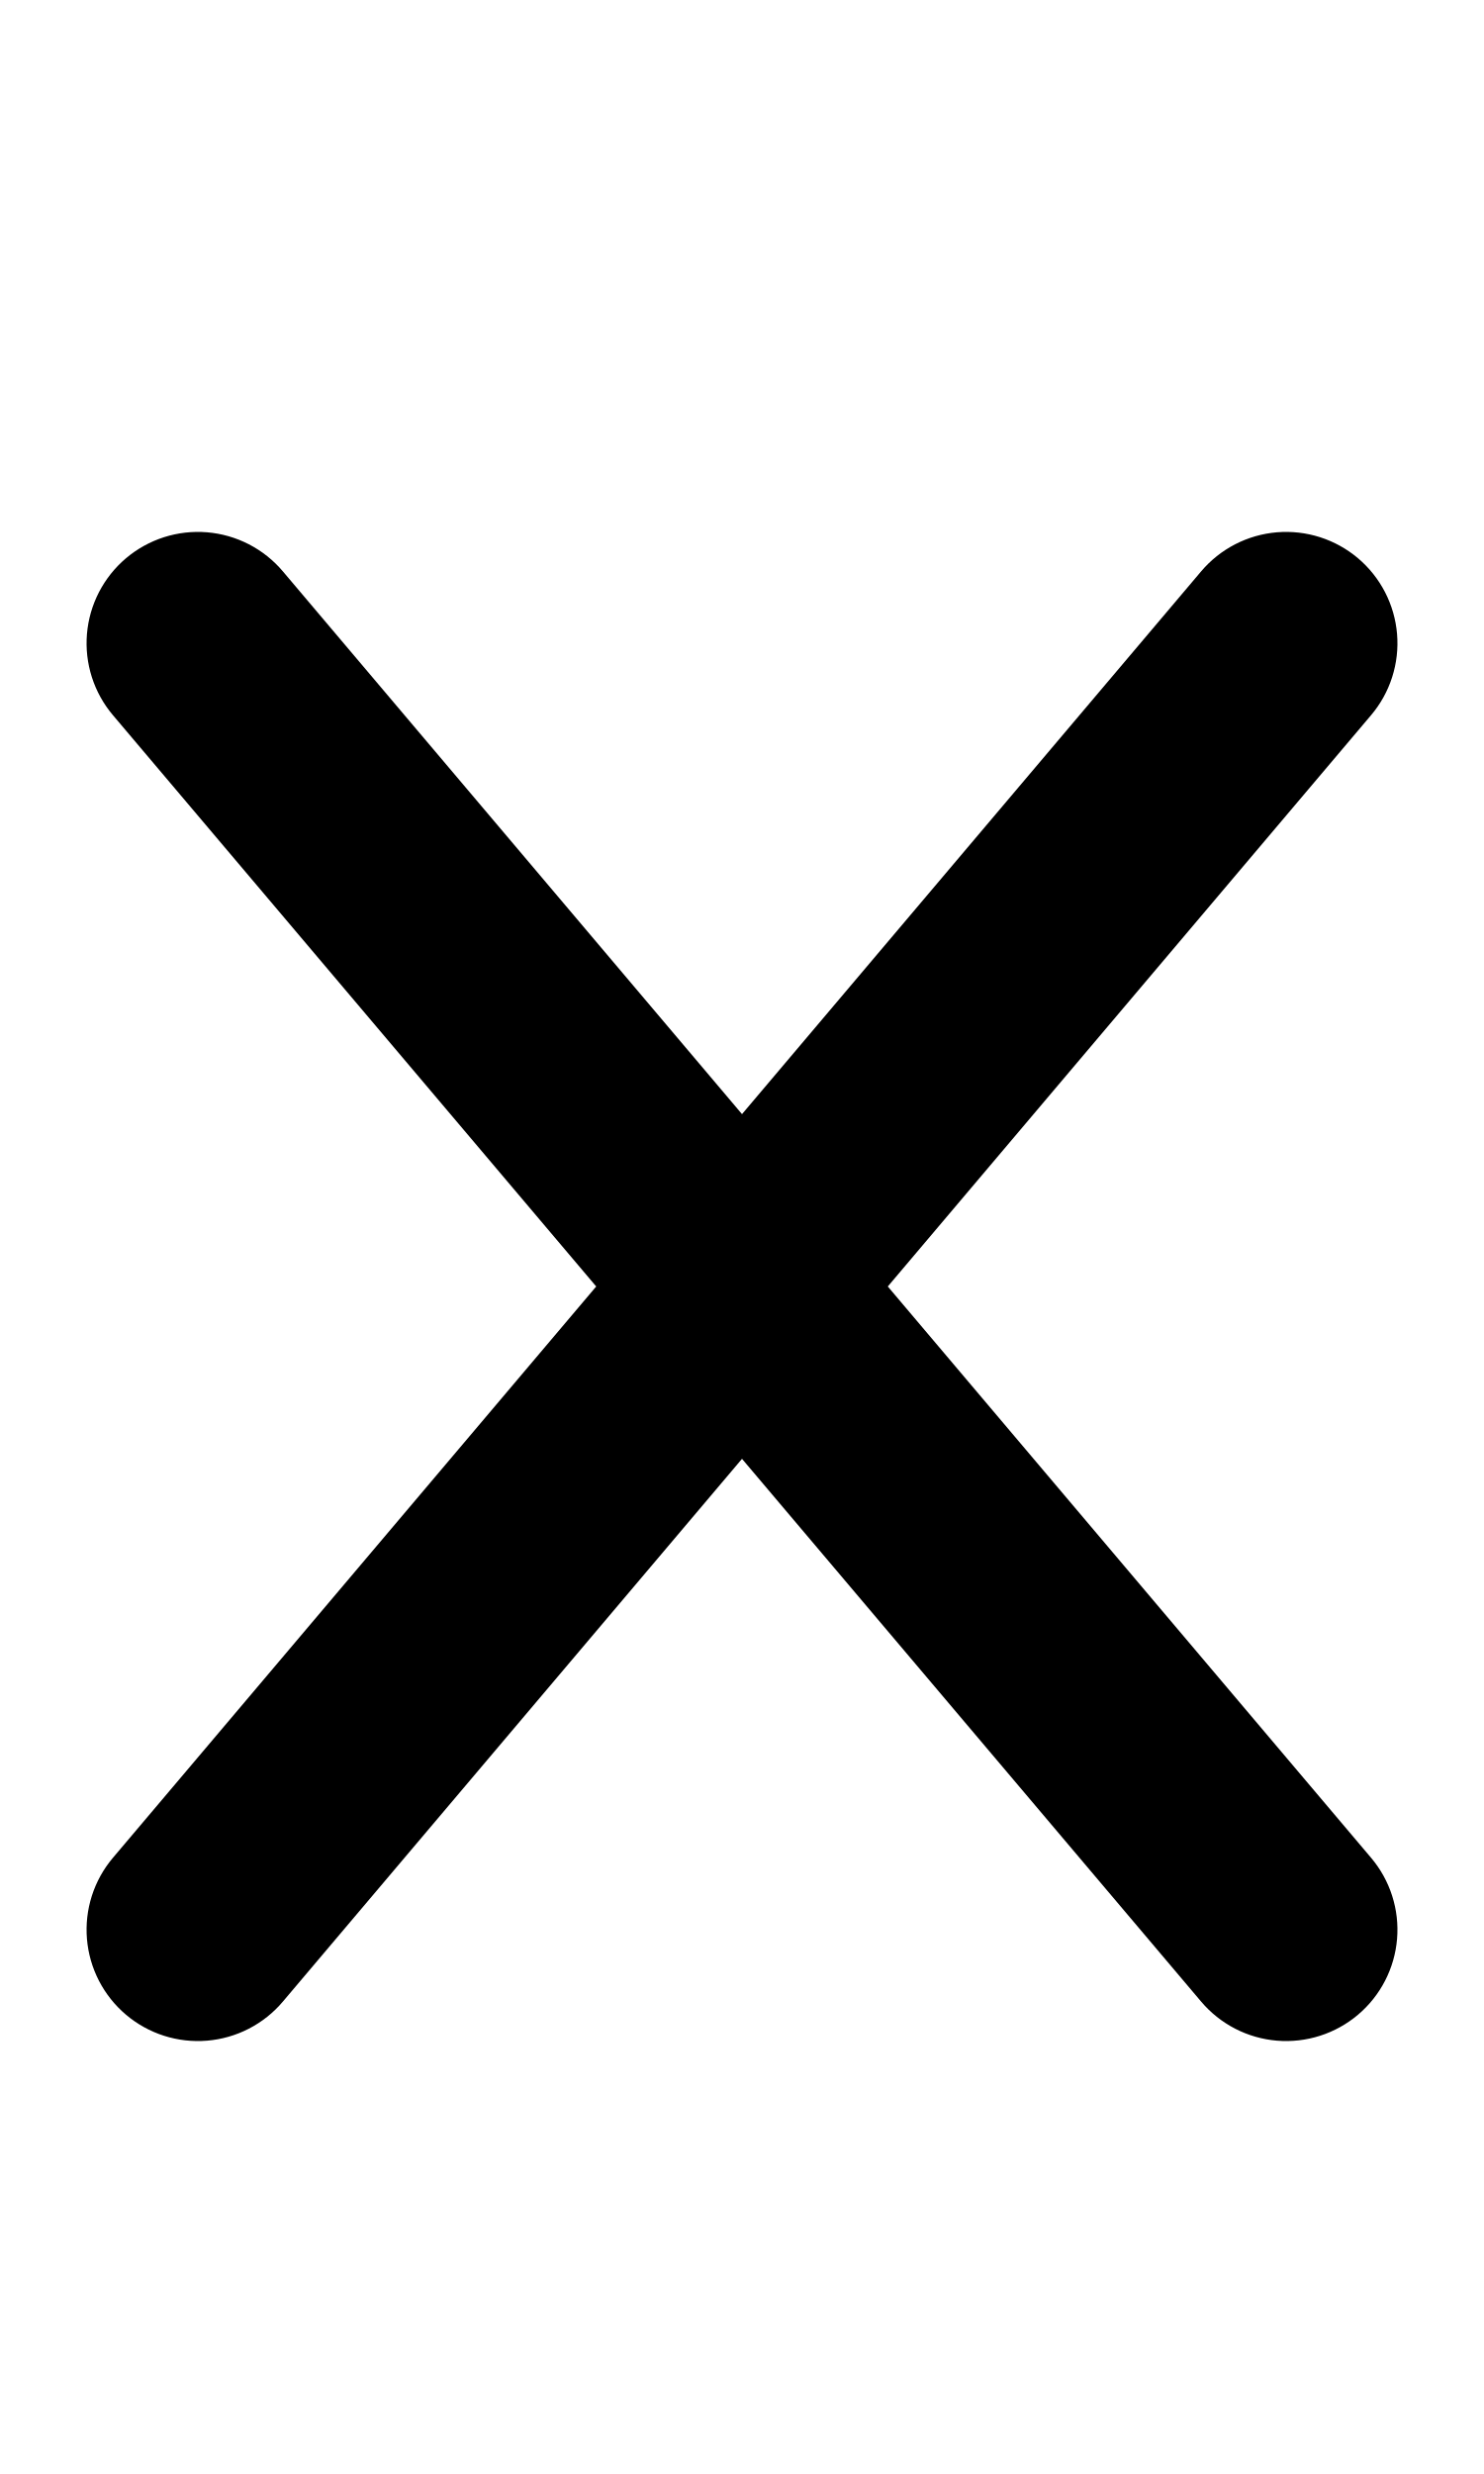
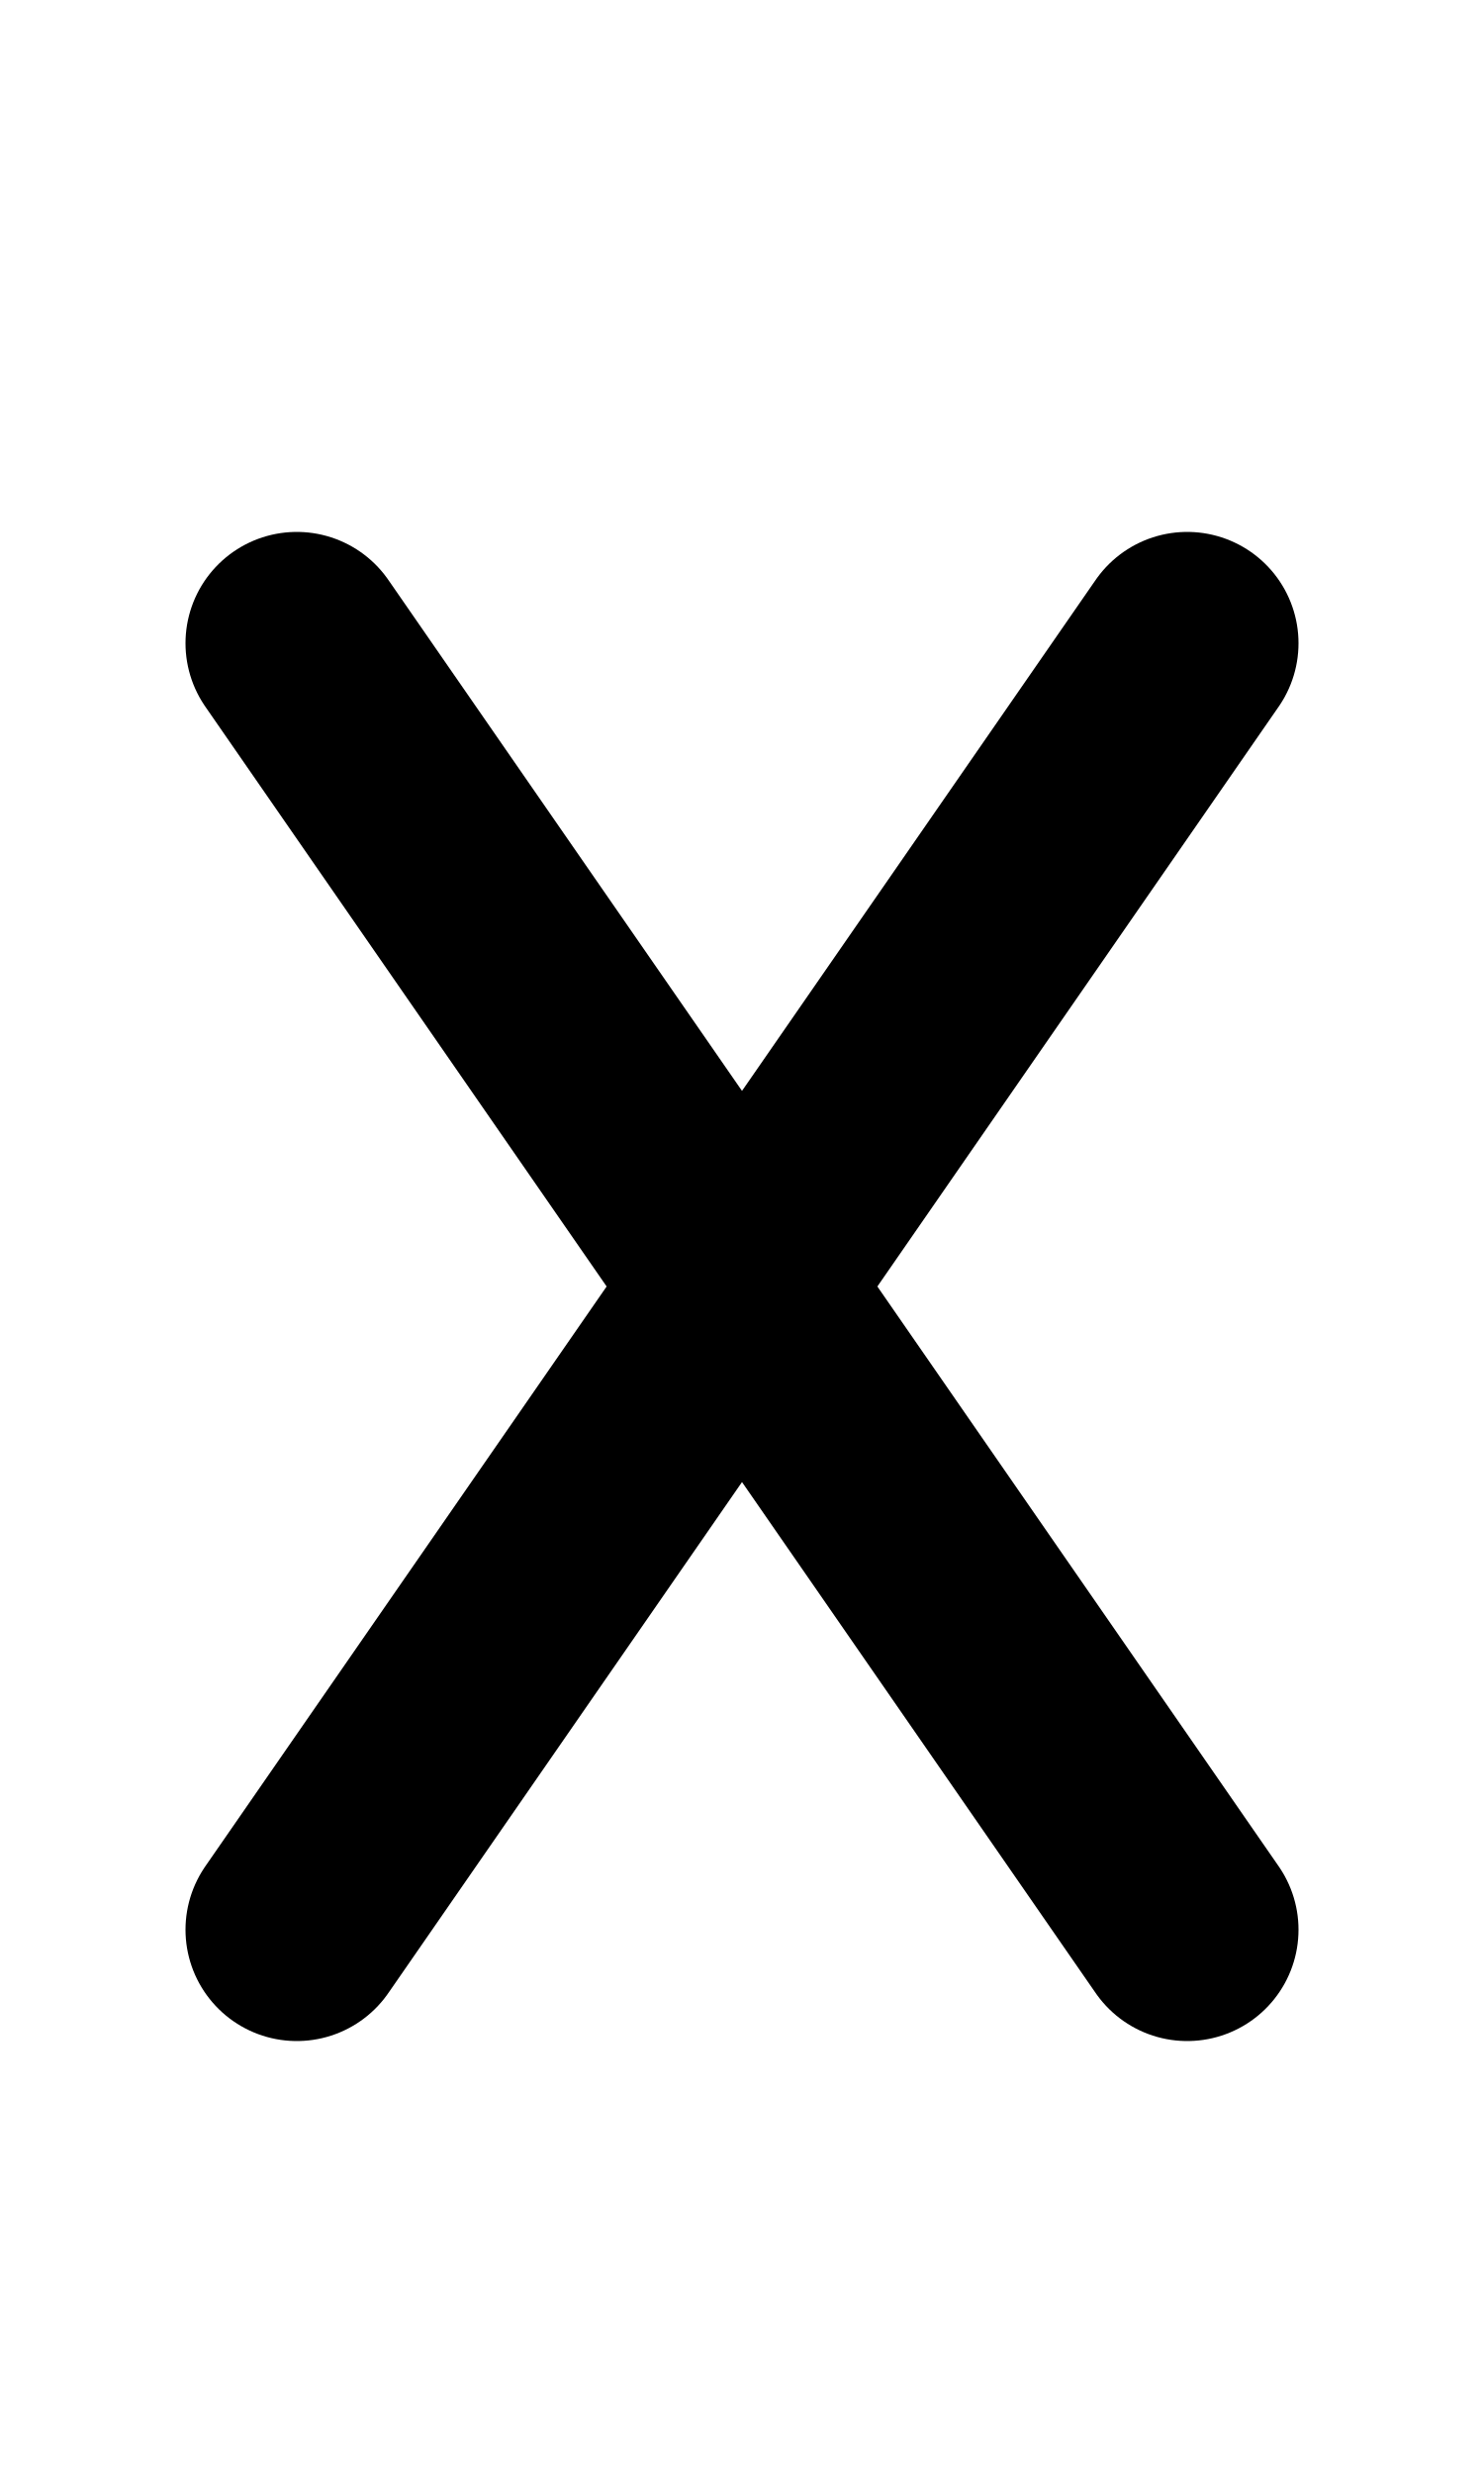
- <svg xmlns="http://www.w3.org/2000/svg" viewBox="0 0 600.000 1000.000">
-   <path d="M 487.115,229.282 L 488.662,227.705 L 490.285,226.207 L 491.978,224.789 L 493.740,223.457 L 495.565,222.212 L 497.448,221.059 L 499.386,219.999 L 501.374,219.036 L 503.406,218.171 L 505.479,217.407 L 507.586,216.746 L 509.723,216.189 L 511.885,215.738 L 514.067,215.393 L 516.263,215.155 L 518.468,215.026 L 520.676,215.005 L 522.883,215.092 L 525.083,215.288 L 527.271,215.591 L 529.442,216.002 L 531.589,216.518 L 533.709,217.139 L 535.795,217.863 L 537.844,218.689 L 539.849,219.614 L 541.807,220.637 L 543.712,221.754 L 545.560,222.964 L 547.347,224.263 L 549.067,225.648 L 550.718,227.115 L 552.295,228.662 L 553.793,230.285 L 555.211,231.978 L 556.543,233.740 L 557.788,235.565 L 558.941,237.448 L 560.001,239.386 L 560.964,241.374 L 561.829,243.406 L 562.593,245.479 L 563.254,247.586 L 563.811,249.723 L 564.262,251.885 L 564.607,254.067 L 564.845,256.263 L 564.974,258.468 L 564.995,260.676 L 564.908,262.883 L 564.712,265.083 L 564.409,267.271 L 563.998,269.442 L 563.482,271.589 L 562.861,273.709 L 562.137,275.795 L 561.311,277.844 L 560.386,279.849 L 559.363,281.807 L 558.246,283.712 L 557.036,285.560 L 555.737,287.347 L 554.352,289.067 L 358.948,520.000 L 554.352,750.933 L 555.737,752.653 L 557.036,754.440 L 558.246,756.288 L 559.363,758.193 L 560.386,760.151 L 561.311,762.156 L 562.137,764.205 L 562.861,766.291 L 563.482,768.411 L 563.998,770.558 L 564.409,772.729 L 564.712,774.917 L 564.908,777.117 L 564.995,779.324 L 564.974,781.532 L 564.845,783.737 L 564.607,785.933 L 564.262,788.115 L 563.811,790.277 L 563.254,792.414 L 562.593,794.521 L 561.829,796.594 L 560.964,798.626 L 560.001,800.614 L 558.941,802.552 L 557.788,804.435 L 556.543,806.260 L 555.211,808.022 L 553.793,809.715 L 552.295,811.338 L 550.718,812.885 L 549.067,814.352 L 547.347,815.737 L 545.560,817.036 L 543.712,818.246 L 541.807,819.363 L 539.849,820.386 L 537.844,821.311 L 535.795,822.137 L 533.709,822.861 L 531.589,823.482 L 529.442,823.998 L 527.271,824.409 L 525.083,824.712 L 522.883,824.908 L 520.676,824.995 L 518.468,824.974 L 516.263,824.845 L 514.067,824.607 L 511.885,824.262 L 509.723,823.811 L 507.586,823.254 L 505.479,822.593 L 503.406,821.829 L 501.374,820.964 L 499.386,820.001 L 497.448,818.941 L 495.565,817.788 L 493.740,816.543 L 491.978,815.211 L 490.285,813.793 L 488.662,812.295 L 487.115,810.718 L 485.648,809.067 L 300.000,589.666 L 114.352,809.067 L 112.885,810.718 L 111.338,812.295 L 109.715,813.793 L 108.022,815.211 L 106.260,816.543 L 104.435,817.788 L 102.552,818.941 L 100.614,820.001 L 98.626,820.964 L 96.594,821.829 L 94.521,822.593 L 92.414,823.254 L 90.277,823.811 L 88.115,824.262 L 85.933,824.607 L 83.737,824.845 L 81.532,824.974 L 79.324,824.995 L 77.117,824.908 L 74.917,824.712 L 72.729,824.409 L 70.558,823.998 L 68.411,823.482 L 66.291,822.861 L 64.205,822.137 L 62.156,821.311 L 60.151,820.386 L 58.193,819.363 L 56.288,818.246 L 54.440,817.036 L 52.653,815.737 L 50.933,814.352 L 49.282,812.885 L 47.705,811.338 L 46.207,809.715 L 44.789,808.022 L 43.457,806.260 L 42.212,804.435 L 41.059,802.552 L 39.999,800.614 L 39.036,798.626 L 38.171,796.594 L 37.407,794.521 L 36.746,792.414 L 36.189,790.277 L 35.738,788.115 L 35.393,785.933 L 35.155,783.737 L 35.026,781.532 L 35.005,779.324 L 35.092,777.117 L 35.288,774.917 L 35.591,772.729 L 36.002,770.558 L 36.518,768.411 L 37.139,766.291 L 37.863,764.205 L 38.689,762.156 L 39.614,760.151 L 40.637,758.193 L 41.754,756.288 L 42.964,754.440 L 44.263,752.653 L 45.648,750.933 L 241.052,520.000 L 45.648,289.067 L 44.263,287.347 L 42.964,285.560 L 41.754,283.712 L 40.637,281.807 L 39.614,279.849 L 38.689,277.844 L 37.863,275.795 L 37.139,273.709 L 36.518,271.589 L 36.002,269.442 L 35.591,267.271 L 35.288,265.083 L 35.092,262.883 L 35.005,260.676 L 35.026,258.468 L 35.155,256.263 L 35.393,254.067 L 35.738,251.885 L 36.189,249.723 L 36.746,247.586 L 37.407,245.479 L 38.171,243.406 L 39.036,241.374 L 39.999,239.386 L 41.059,237.448 L 42.212,235.565 L 43.457,233.740 L 44.789,231.978 L 46.207,230.285 L 47.705,228.662 L 49.282,227.115 L 50.933,225.648 L 52.653,224.263 L 54.440,222.964 L 56.288,221.754 L 58.193,220.637 L 60.151,219.614 L 62.156,218.689 L 64.205,217.863 L 66.291,217.139 L 68.411,216.518 L 70.558,216.002 L 72.729,215.591 L 74.917,215.288 L 77.117,215.092 L 79.324,215.005 L 81.532,215.026 L 83.737,215.155 L 85.933,215.393 L 88.115,215.738 L 90.277,216.189 L 92.414,216.746 L 94.521,217.407 L 96.594,218.171 L 98.626,219.036 L 100.614,219.999 L 102.552,221.059 L 104.435,222.212 L 106.260,223.457 L 108.022,224.789 L 109.715,226.207 L 111.338,227.705 L 112.885,229.282 L 114.352,230.933 L 300.000,450.334 L 485.648,230.933 L 487.115,229.282 Z" fill="black" fill-rule="evenodd" />
+ <svg xmlns="http://www.w3.org/2000/svg" viewBox="0 0 600.000 1000">
+   <path d="M 120.000 260.000 L 480.000 780.000" fill="none" stroke="black" stroke-width="90.000" stroke-linecap="round" stroke-linejoin="round" />
+   <path d="M 480.000 260.000 L 120.000 780.000" fill="none" stroke="black" stroke-width="90.000" stroke-linecap="round" stroke-linejoin="round" />
</svg>
